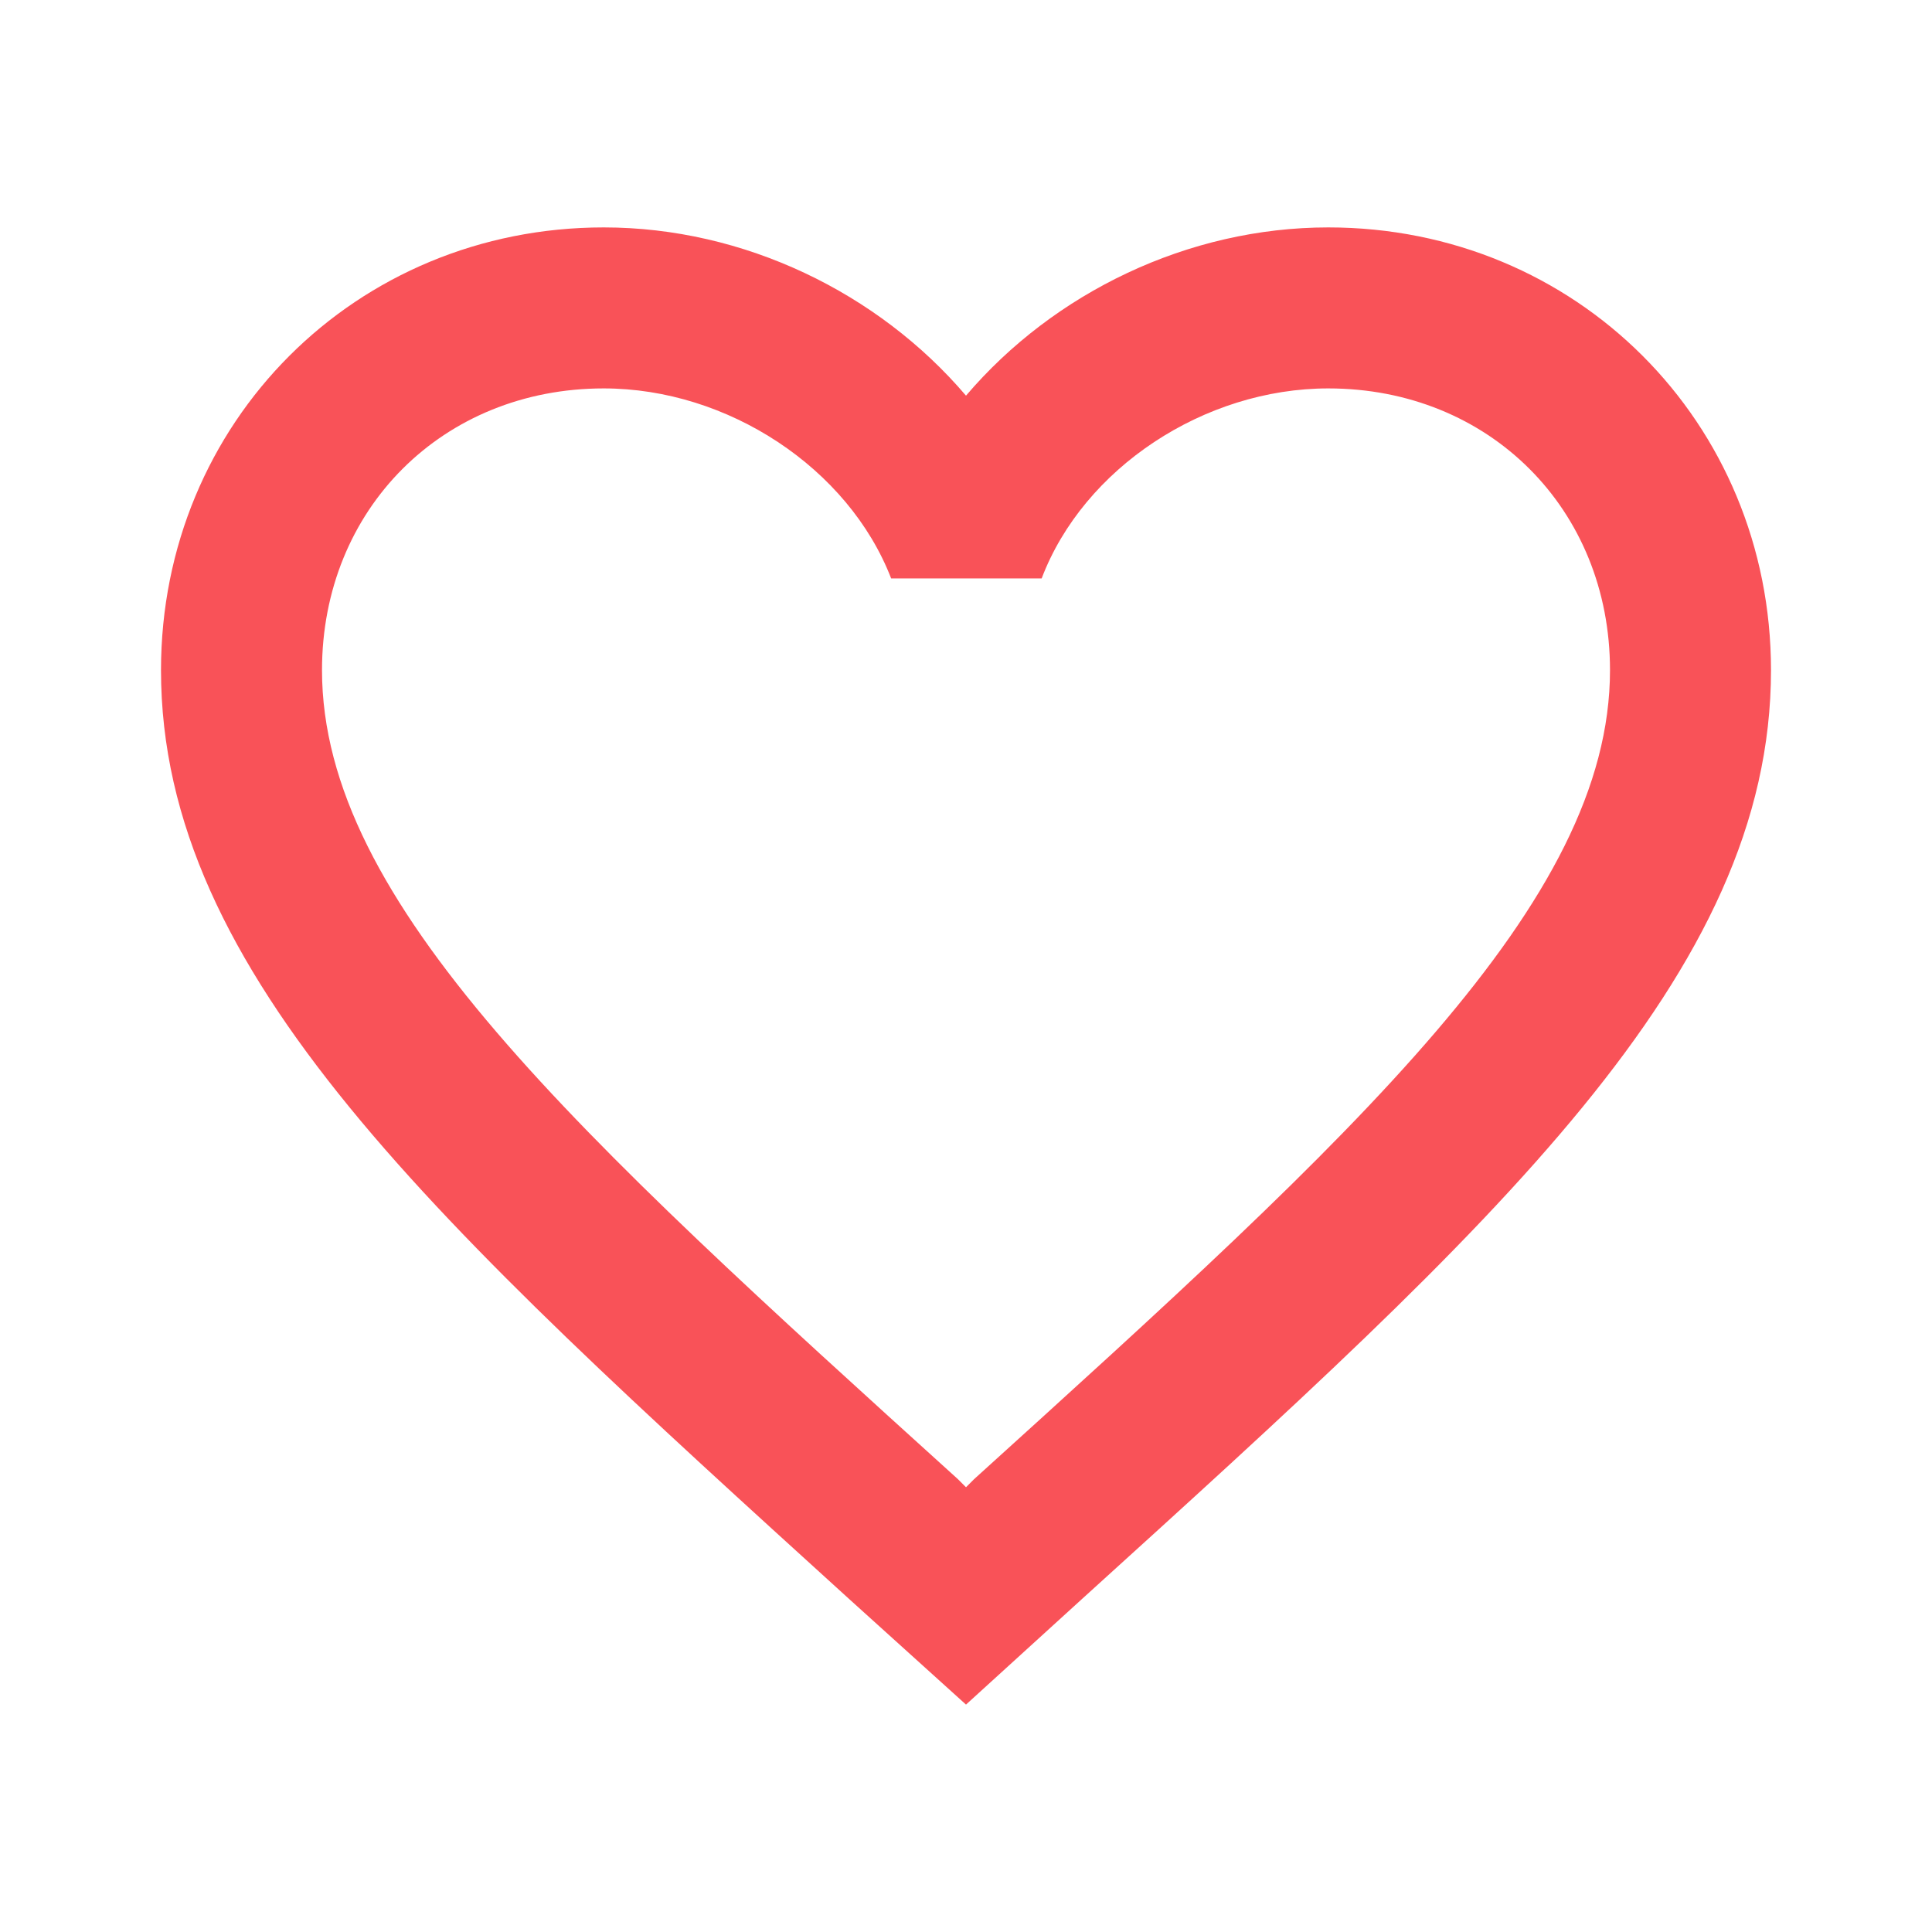
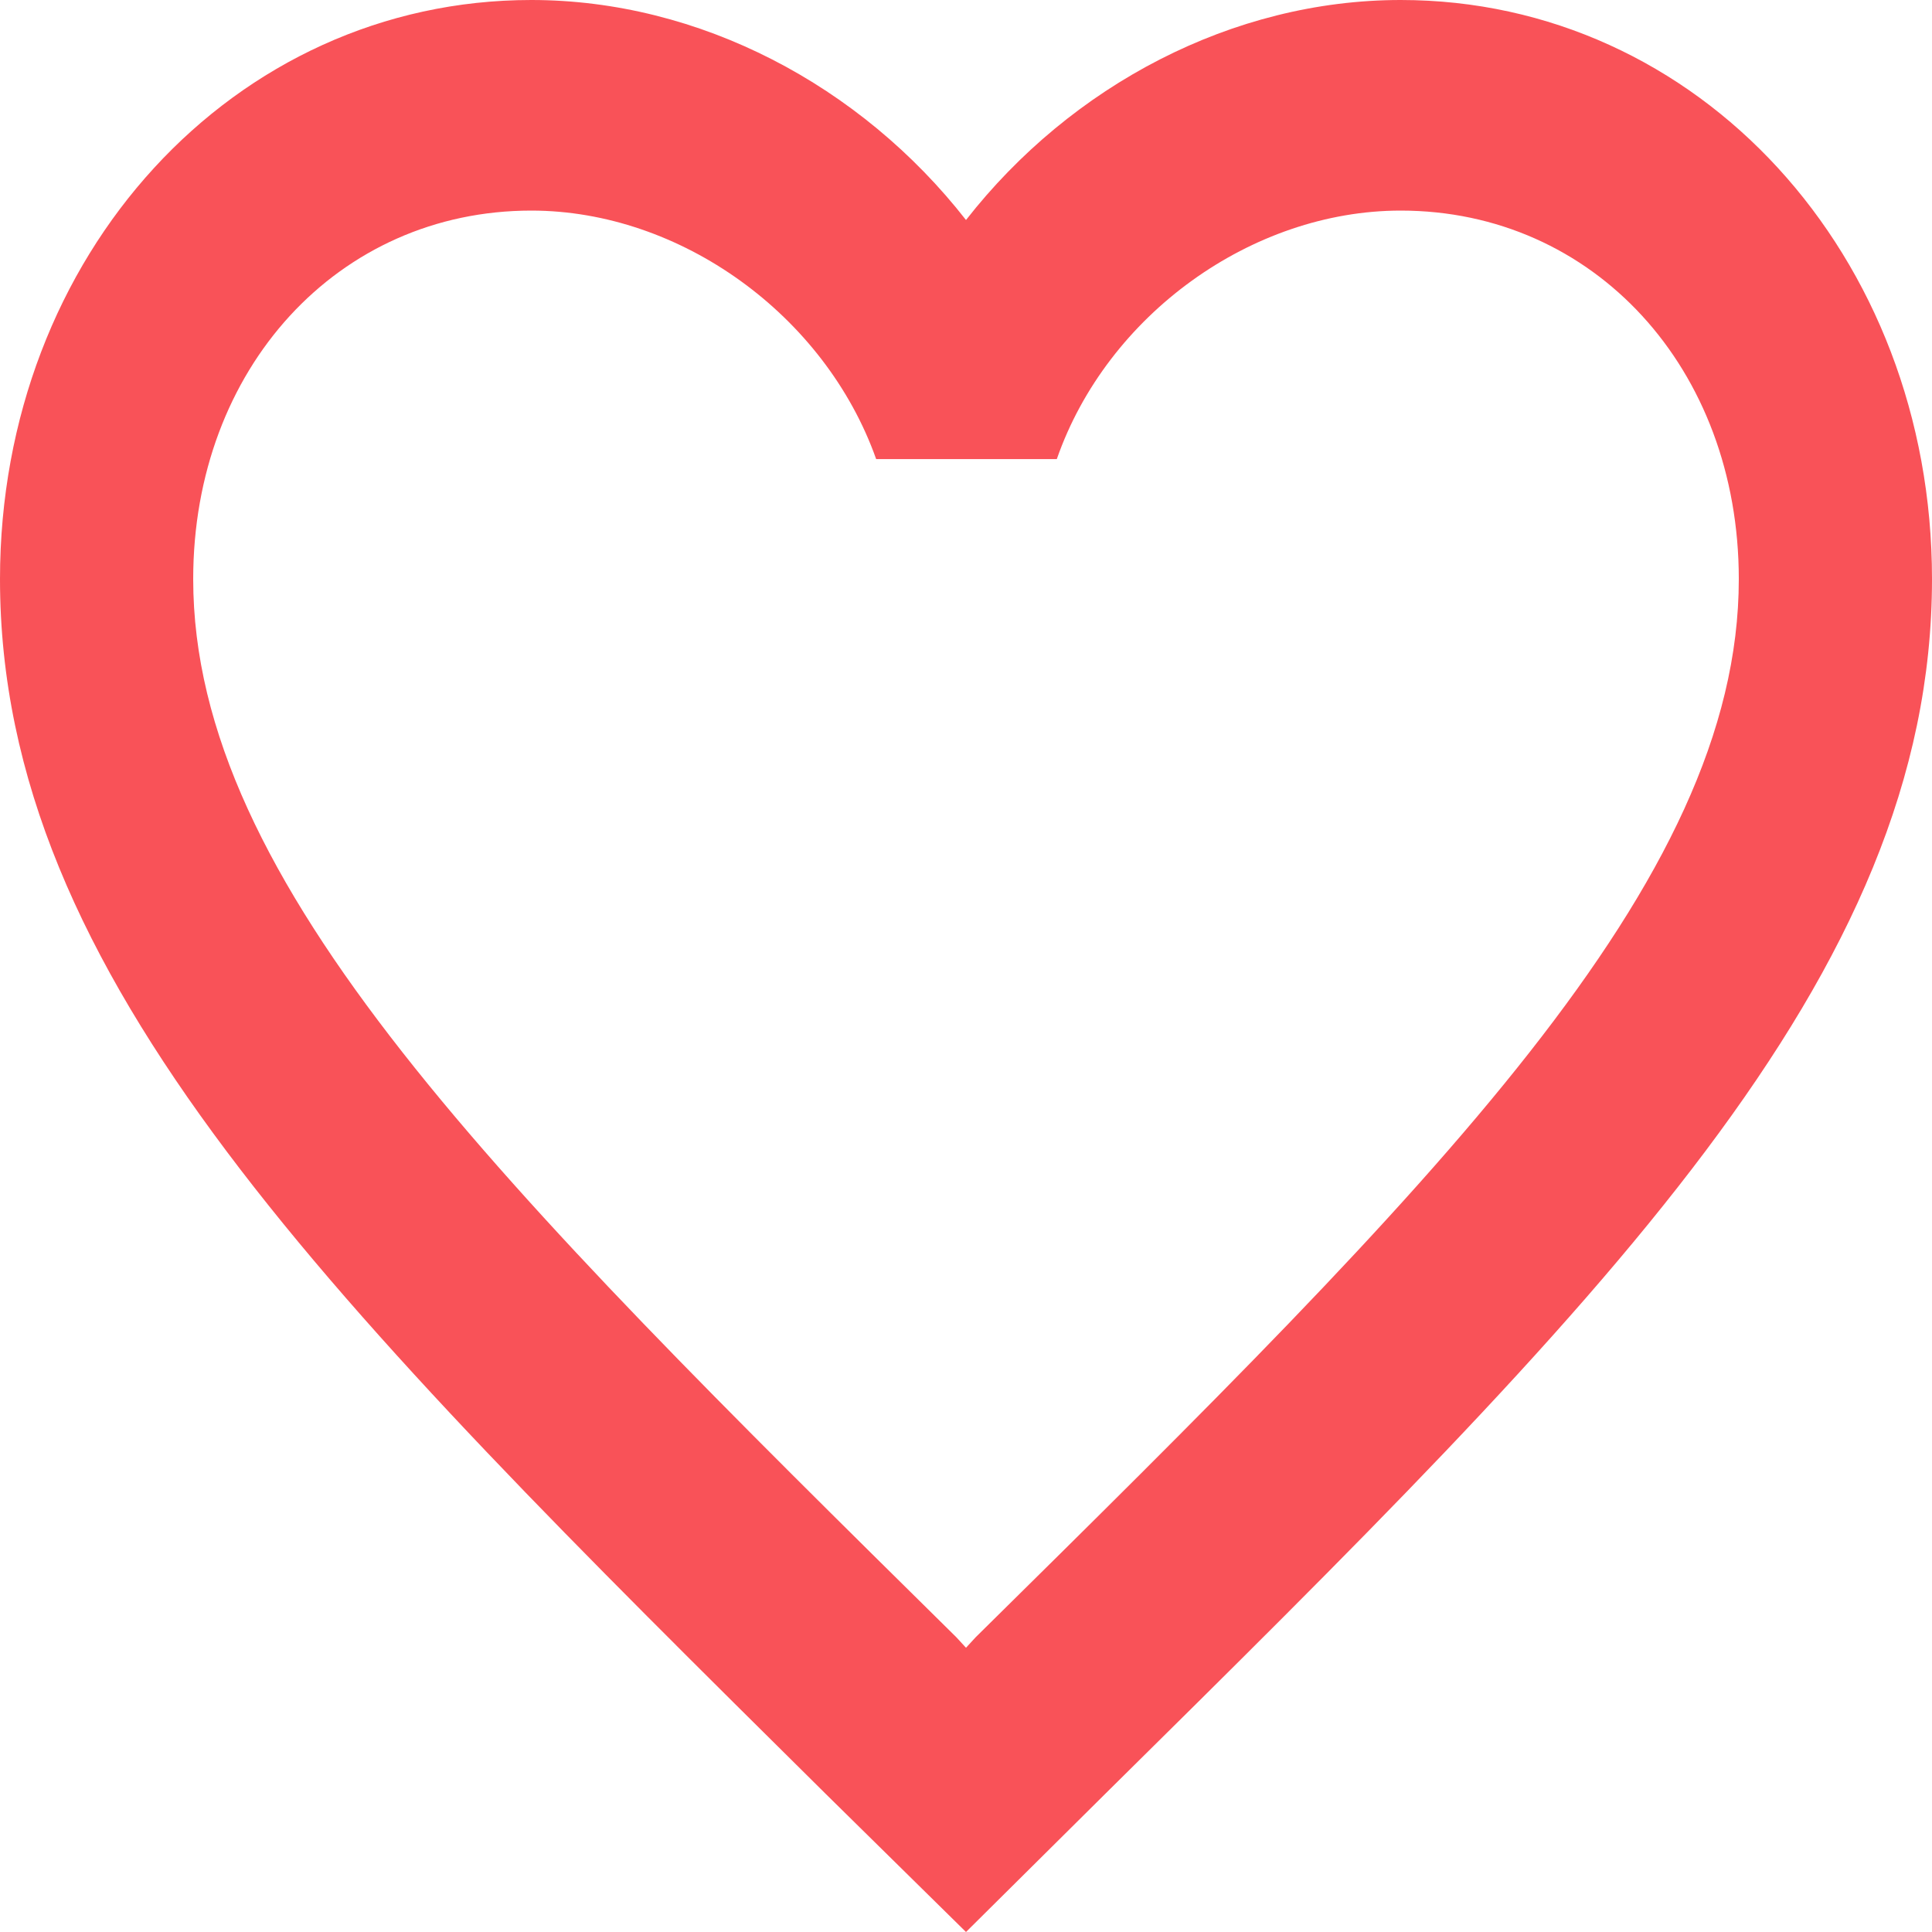
- <svg xmlns="http://www.w3.org/2000/svg" width="24" height="24" viewBox="0 0 24 24" fill="none">
-   <path d="M16.5 2.825C14.76 2.825 13.09 3.635 12 4.915C10.91 3.635 9.24 2.825 7.5 2.825C4.42 2.825 2 5.245 2 8.325C2 12.105 5.4 15.185 10.55 19.865L12 21.175L13.45 19.855C18.6 15.185 22 12.105 22 8.325C22 5.245 19.58 2.825 16.5 2.825ZM12.1 18.375L12 18.475L11.9 18.375C7.14 14.065 4 11.215 4 8.325C4 6.325 5.5 4.825 7.5 4.825C9.04 4.825 10.54 5.815 11.07 7.185H12.94C13.46 5.815 14.96 4.825 16.5 4.825C18.5 4.825 20 6.325 20 8.325C20 11.215 16.86 14.065 12.1 18.375Z" fill="#F95258" />
+ <svg xmlns="http://www.w3.org/2000/svg" width="16" height="16" viewBox="0 0 16 16" fill="none">
+   <path d="M11.6 0C10.208 0 8.872 0.706 8 1.822C7.128 0.706 5.792 0 4.4 0C1.936 0 0 2.11 0 4.796C0 8.092 2.72 10.777 6.84 14.858L8 16L9.16 14.849C13.28 10.777 16 8.092 16 4.796C16 2.11 14.064 0 11.6 0ZM8.08 13.559L8 13.646L7.92 13.559C4.112 9.801 1.6 7.316 1.6 4.796C1.6 3.052 2.8 1.744 4.4 1.744C5.632 1.744 6.832 2.607 7.256 3.802H8.752C9.168 2.607 10.368 1.744 11.6 1.744C13.2 1.744 14.4 3.052 14.4 4.796C14.4 7.316 11.888 9.801 8.08 13.559Z" fill="#F95258" />
</svg>
